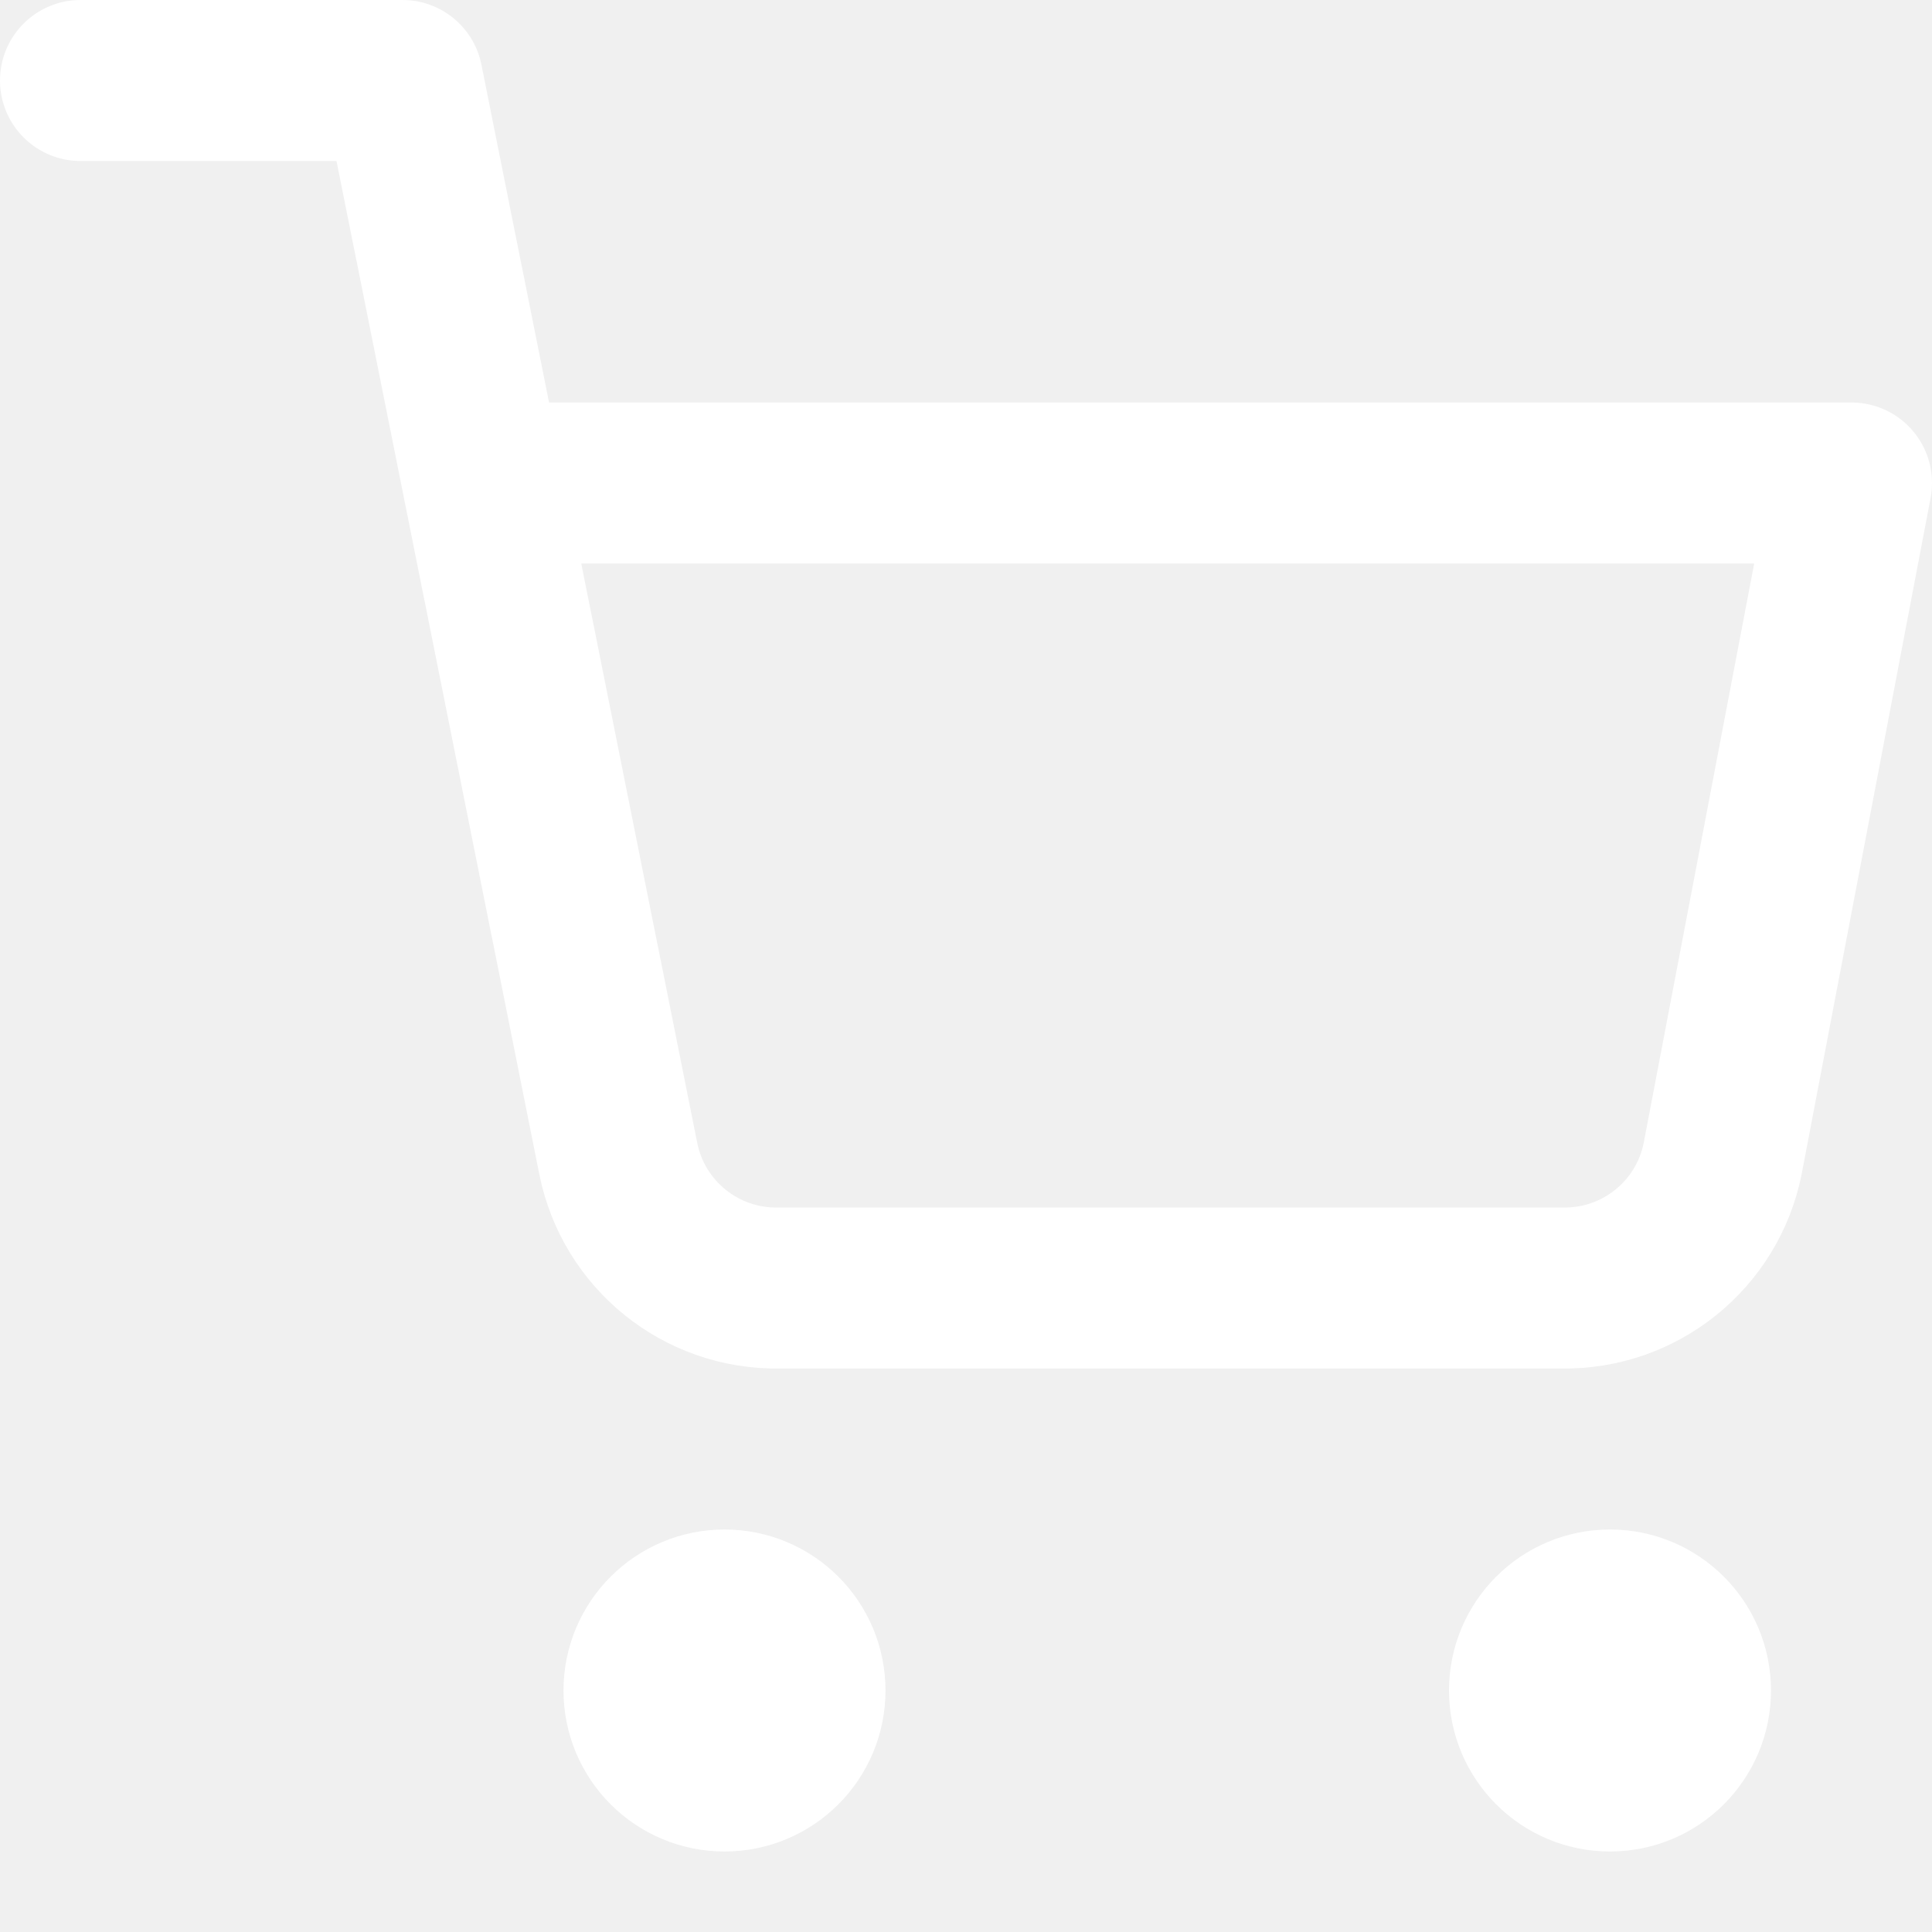
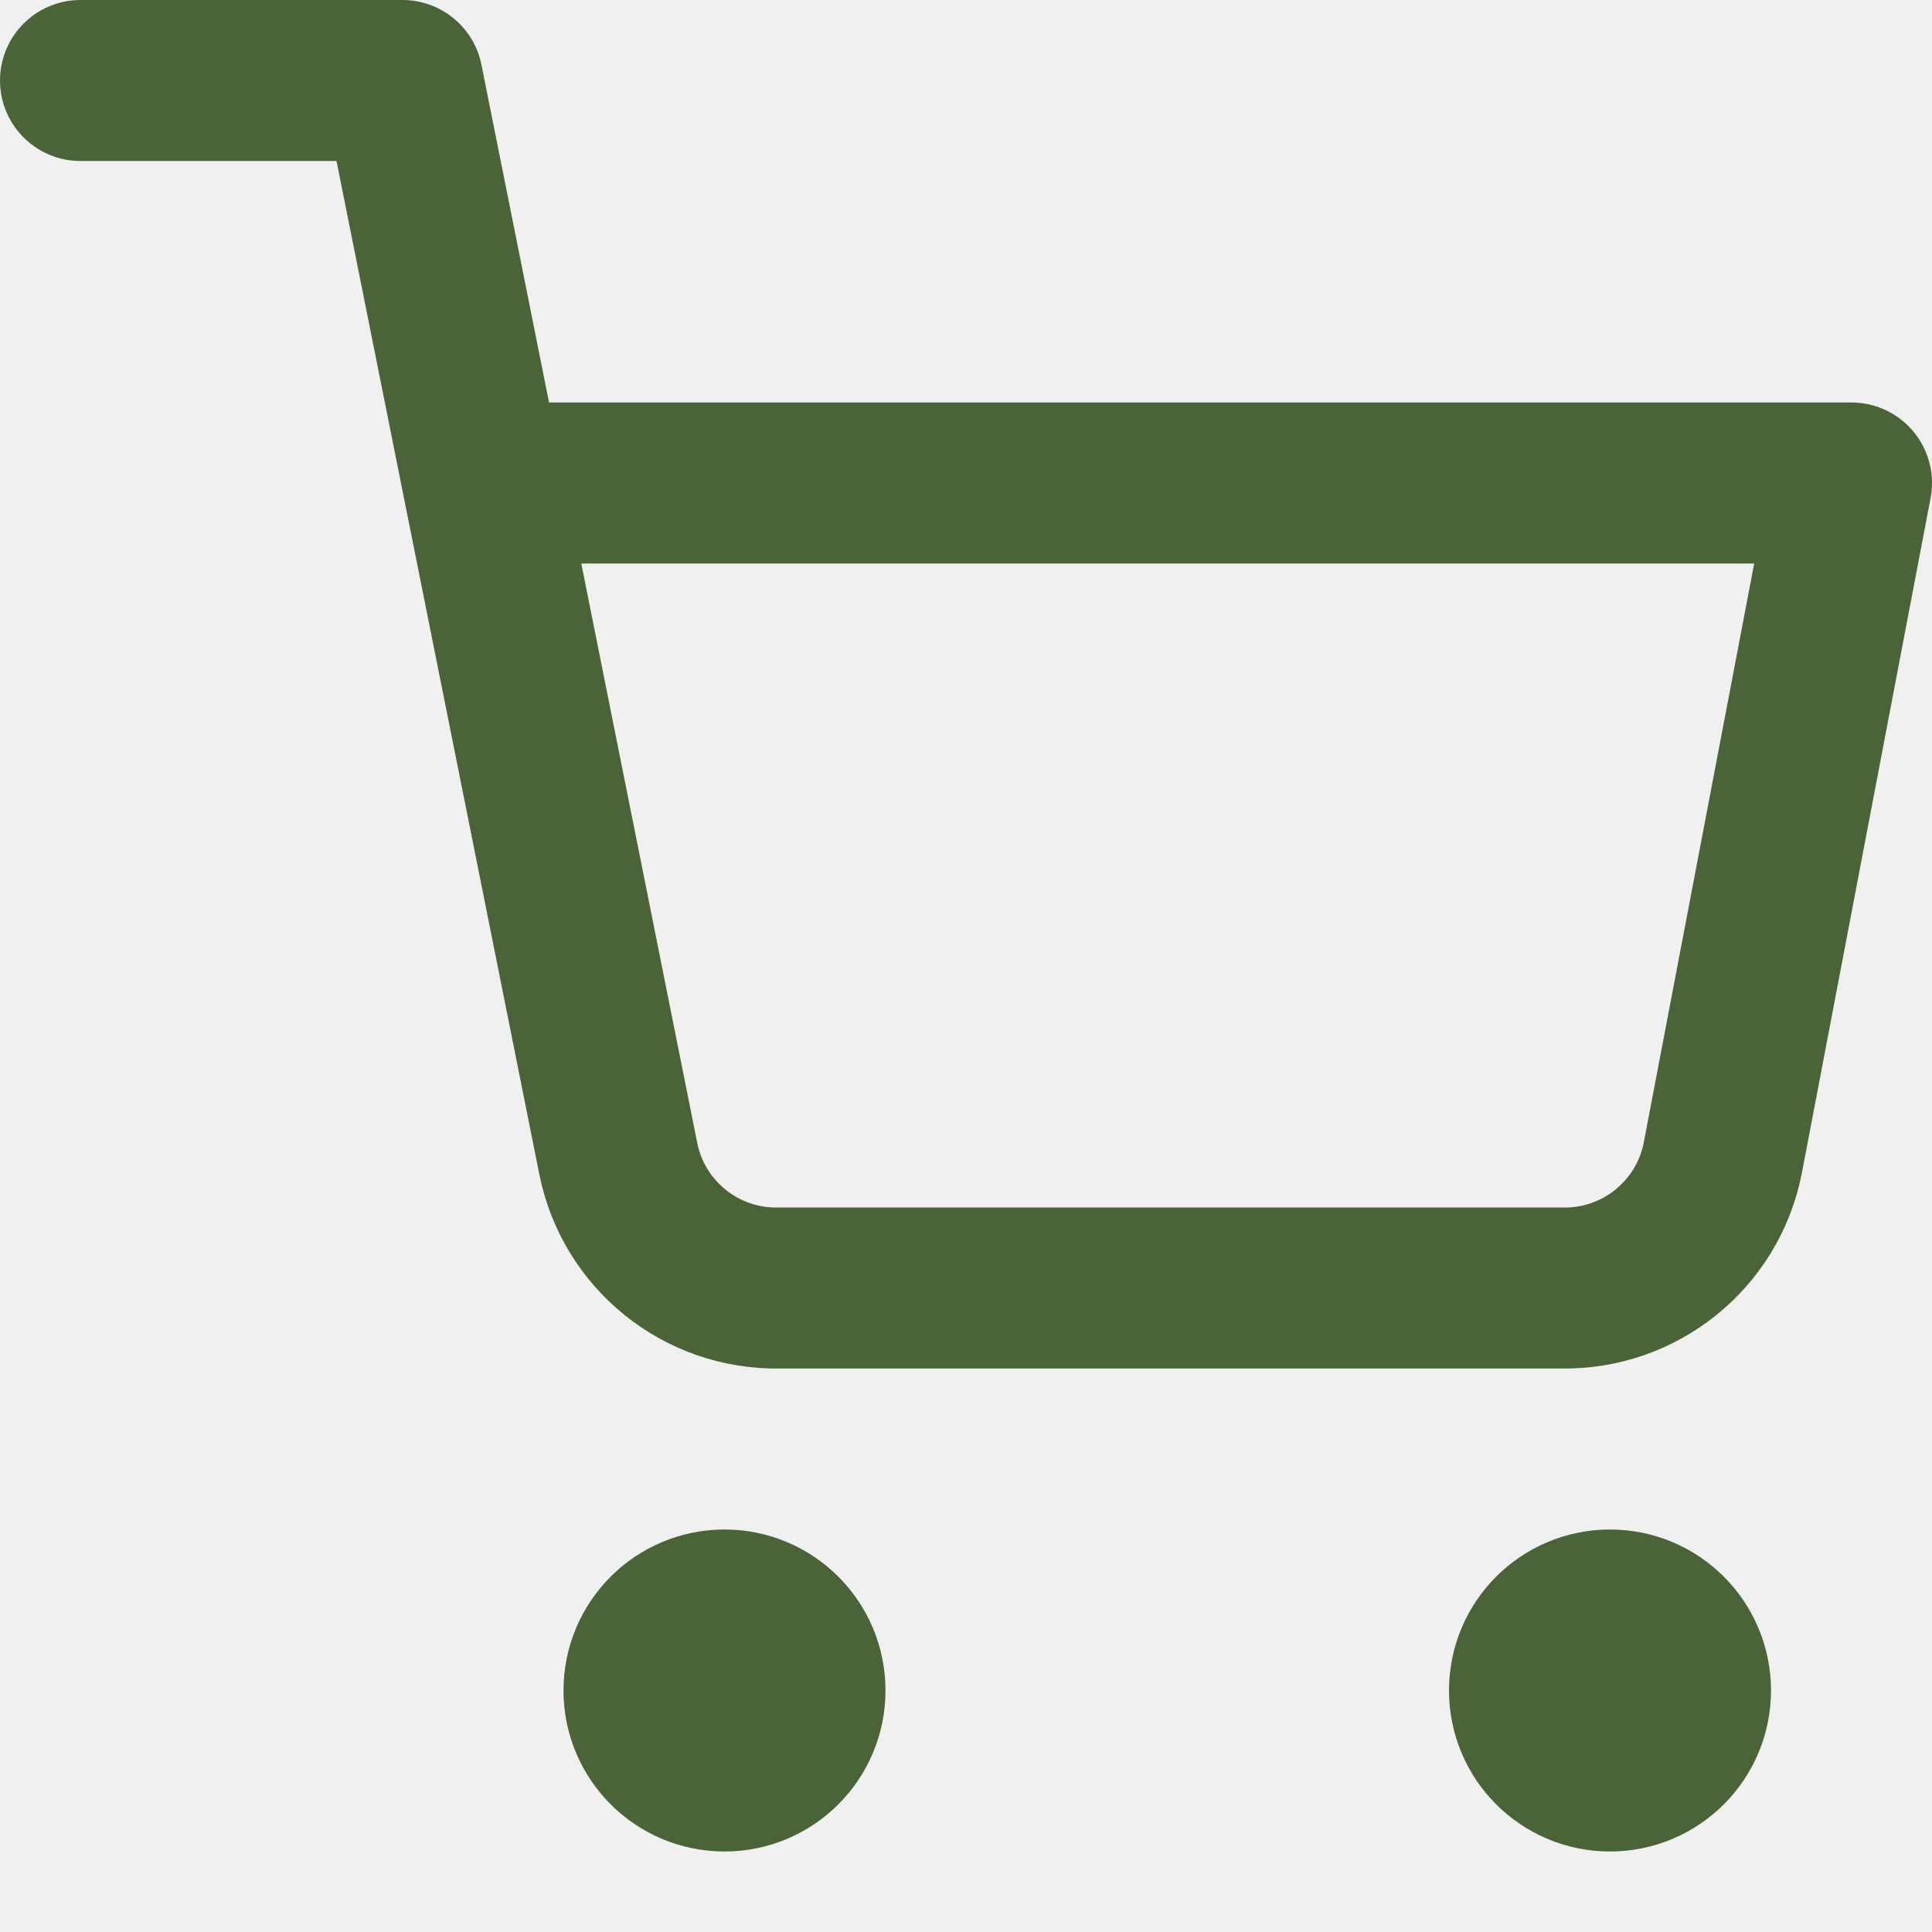
- <svg xmlns="http://www.w3.org/2000/svg" viewBox="0 0 24 24" fill="none" stroke="#ffffff" stroke-width="2" stroke-linecap="round" stroke-linejoin="round">
+ <svg xmlns="http://www.w3.org/2000/svg" viewBox="0 0 24 24" fill="none" stroke="#4b6338" stroke-width="2" stroke-linecap="round" stroke-linejoin="round">
  <circle cx="9" cy="21" r="1" />
  <circle cx="20" cy="21" r="1" />
  <path d="M1 1h4l2.68 13.39a2 2 0 0 0 2 1.61h9.72a2 2 0 0 0 2-1.61L23 6H6" />
</svg>
